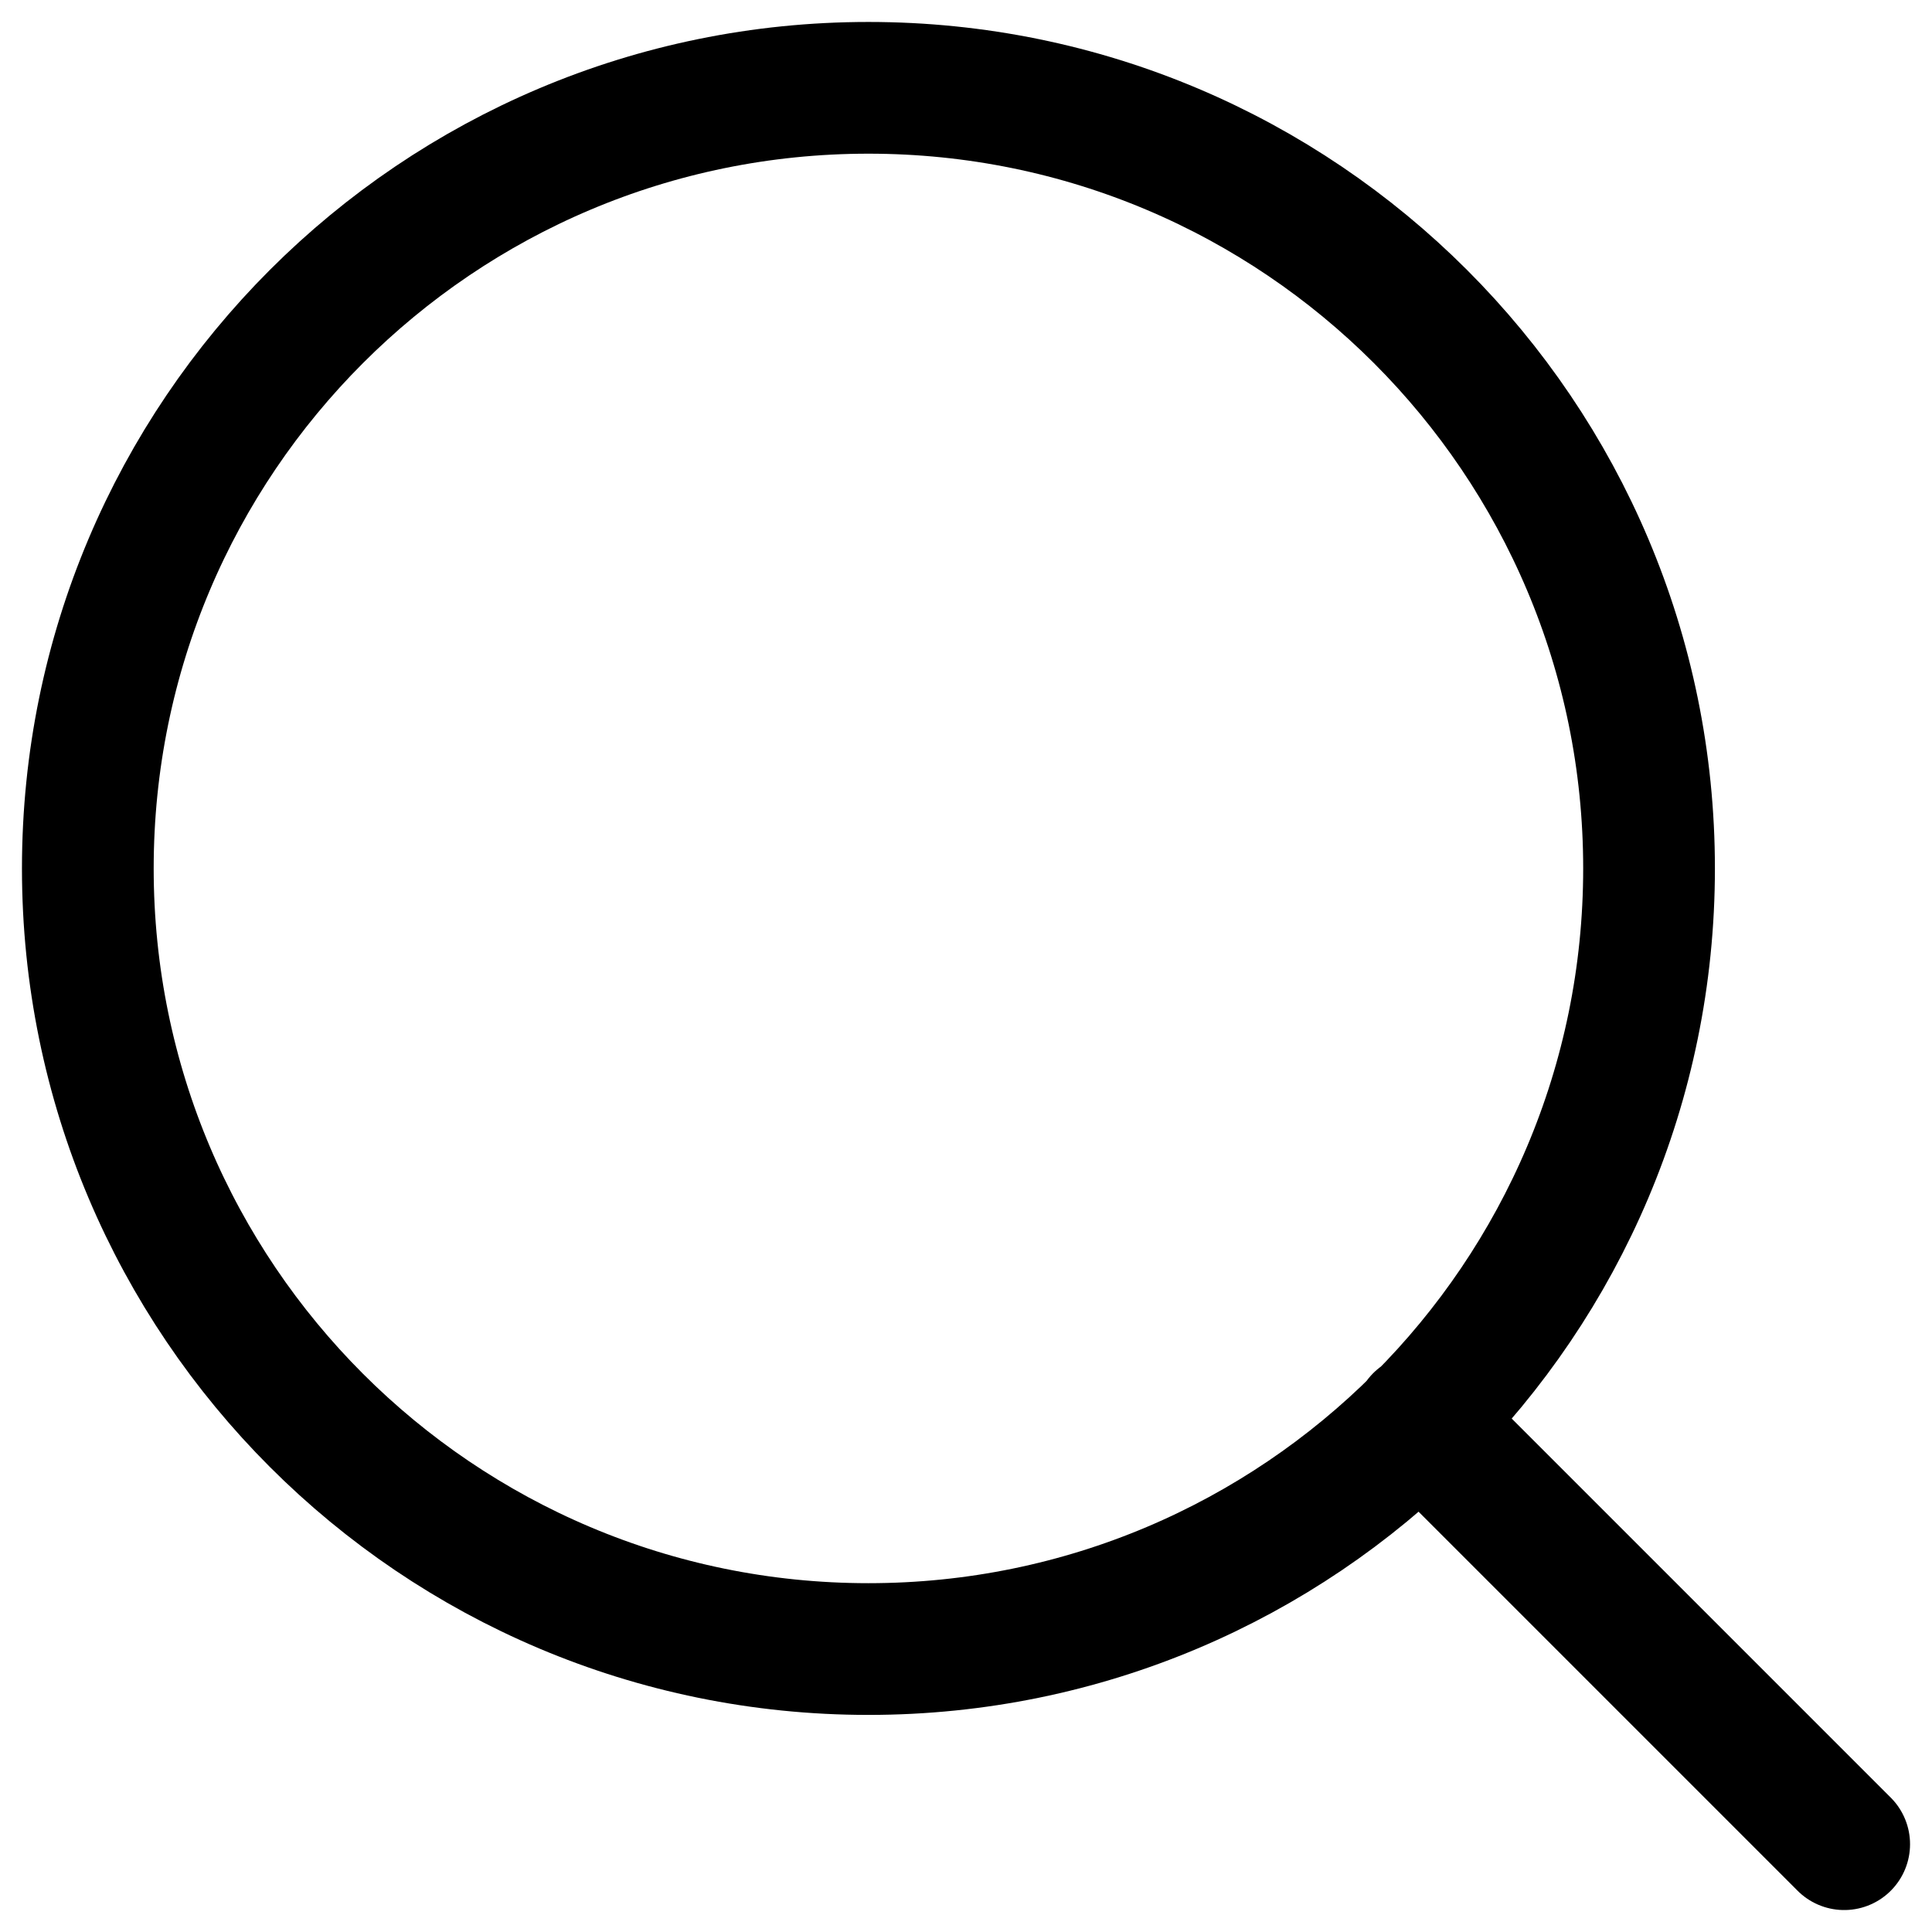
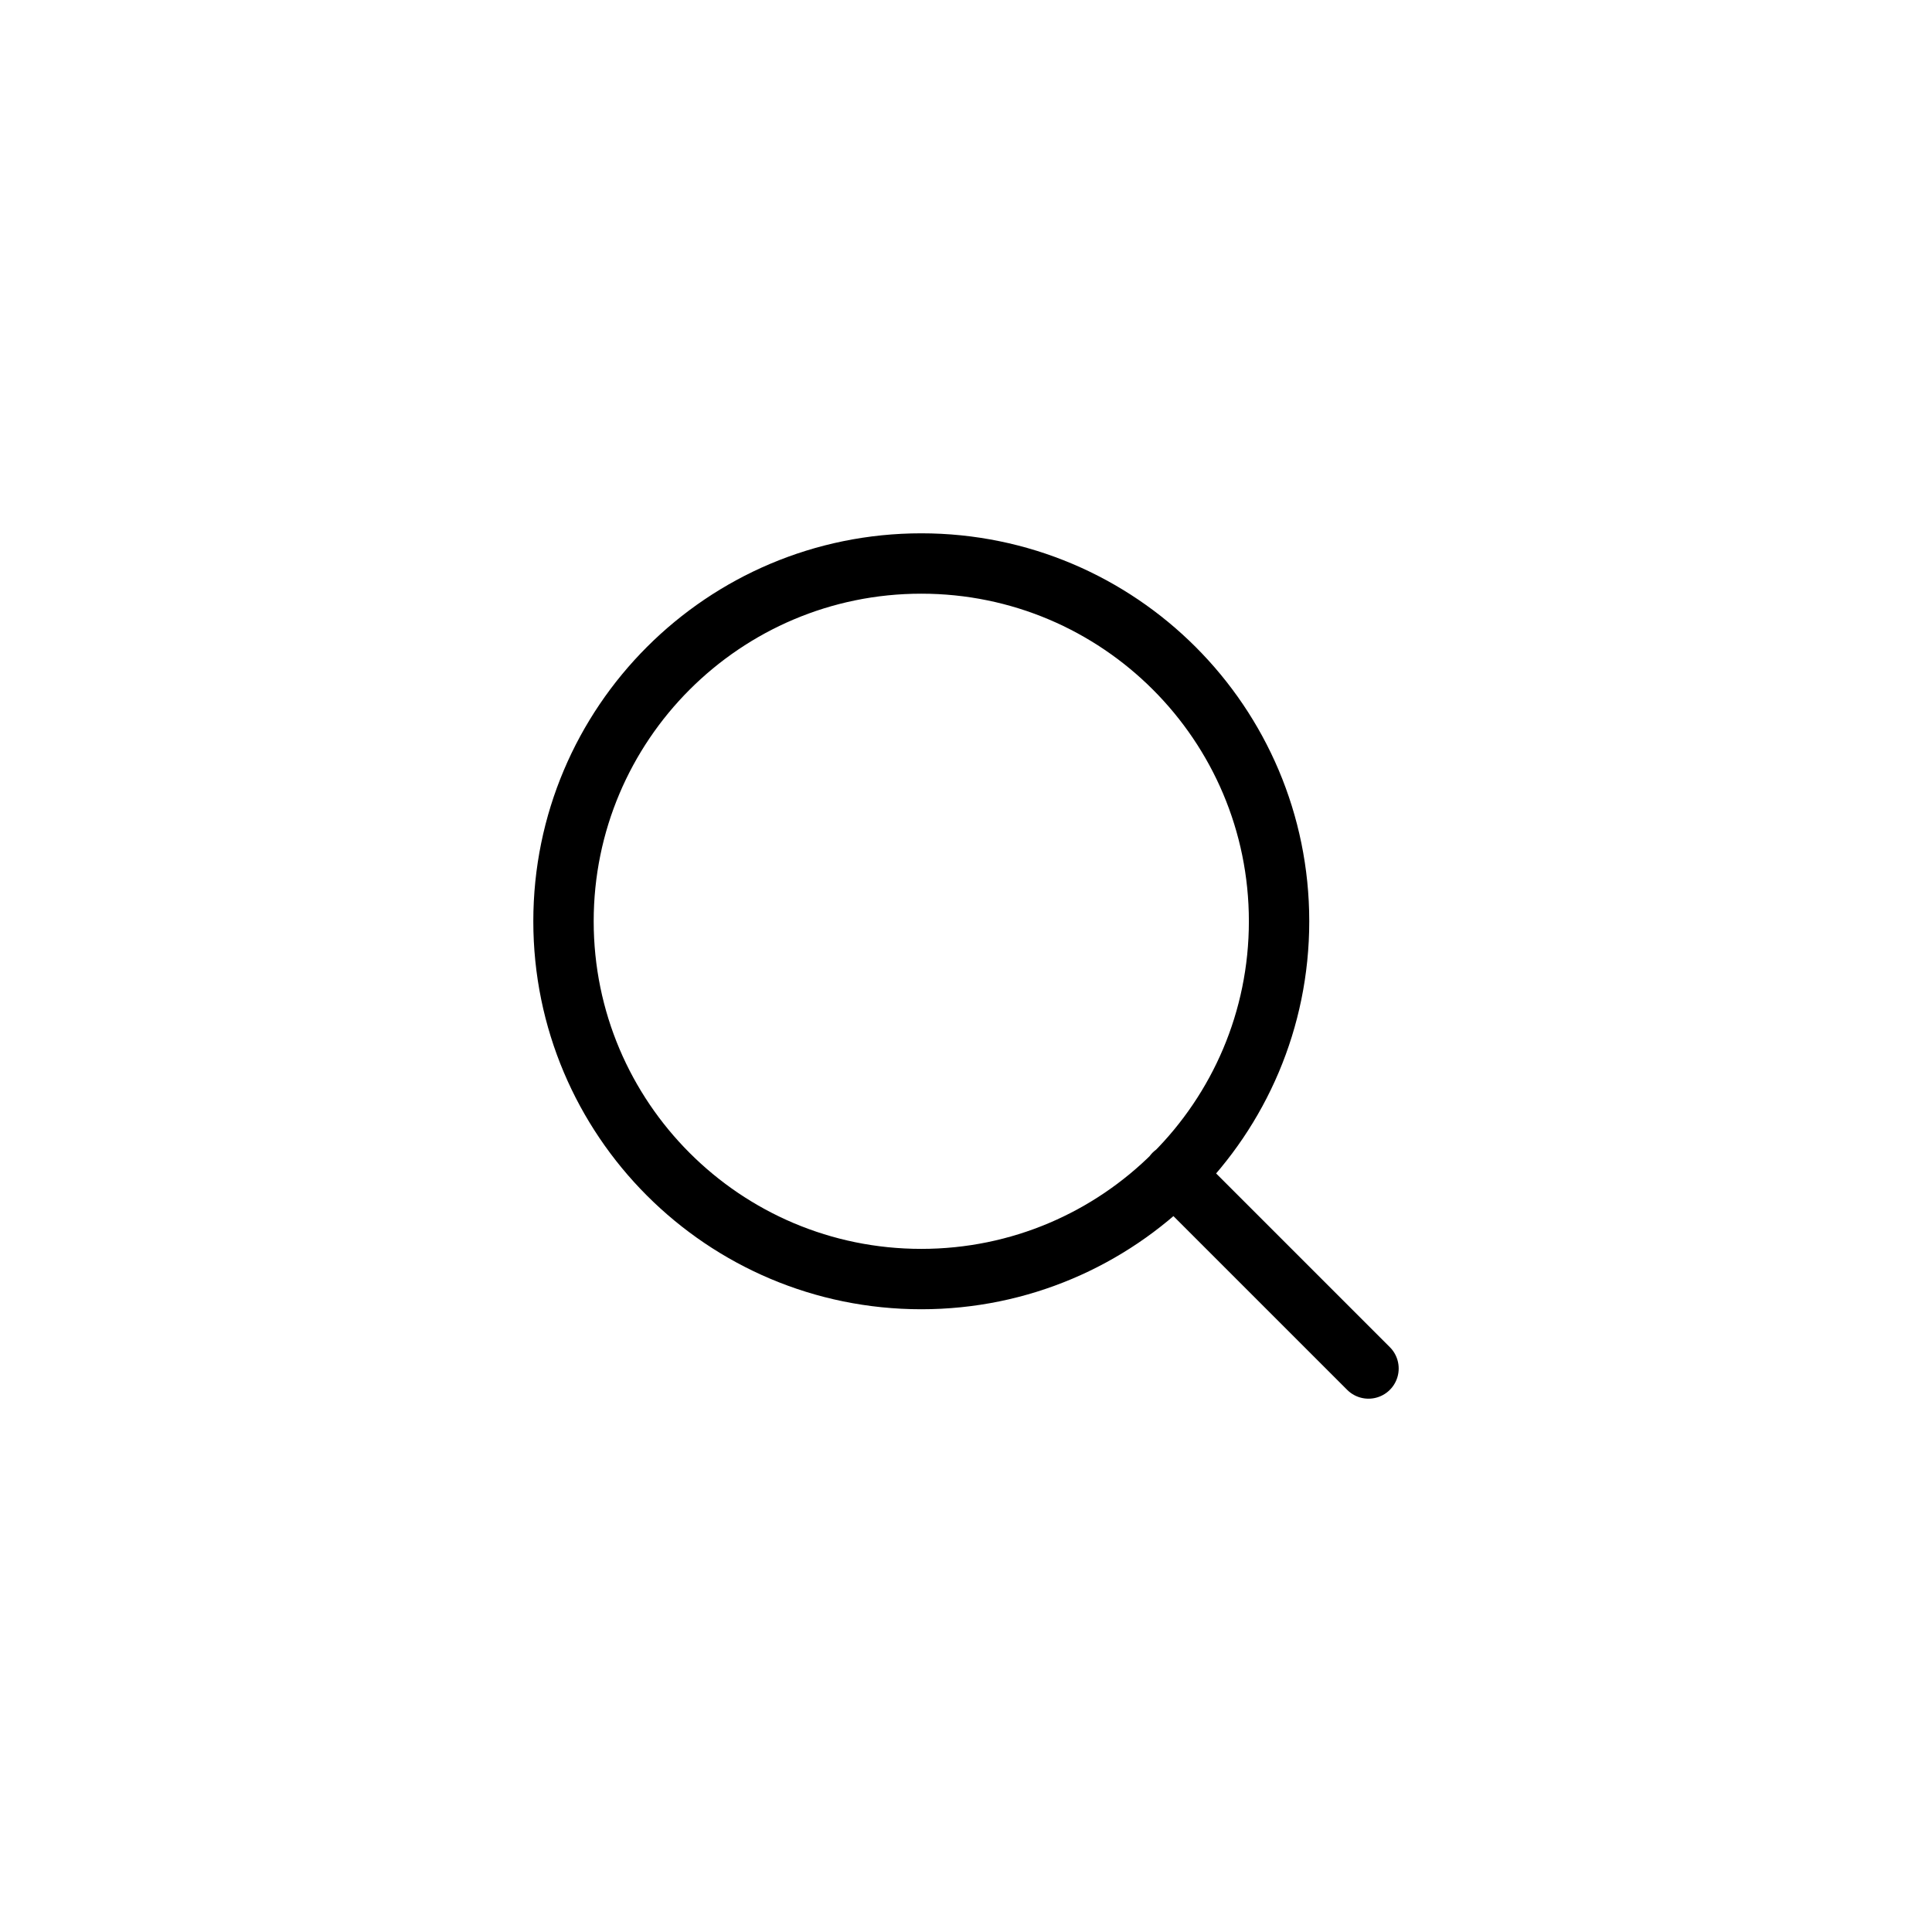
- <svg xmlns="http://www.w3.org/2000/svg" width="22" height="22" viewBox="0 0 22 22" fill="none">
-   <path d="M21 21L16.167 16.167M18.778 9.889C18.778 14.798 14.798 18.778 9.889 18.778C4.98 18.778 1 14.798 1 9.889C1 4.98 4.98 1 9.889 1C14.798 1 18.778 4.98 18.778 9.889Z" stroke="black" stroke-width="1.5" stroke-linecap="round" stroke-linejoin="round" />
+ <svg xmlns="http://www.w3.org/2000/svg" width="48" height="48" viewBox="0 0 48 48" fill="none">
+   <path d="M34 34L29.167 29.167M31.778 22.889C31.778 27.798 27.798 31.778 22.889 31.778C17.98 31.778 14 27.798 14 22.889C14 17.98 17.98 14 22.889 14C27.798 14 31.778 17.98 31.778 22.889Z" stroke="black" stroke-width="1.5" stroke-linecap="round" stroke-linejoin="round" />
</svg>
